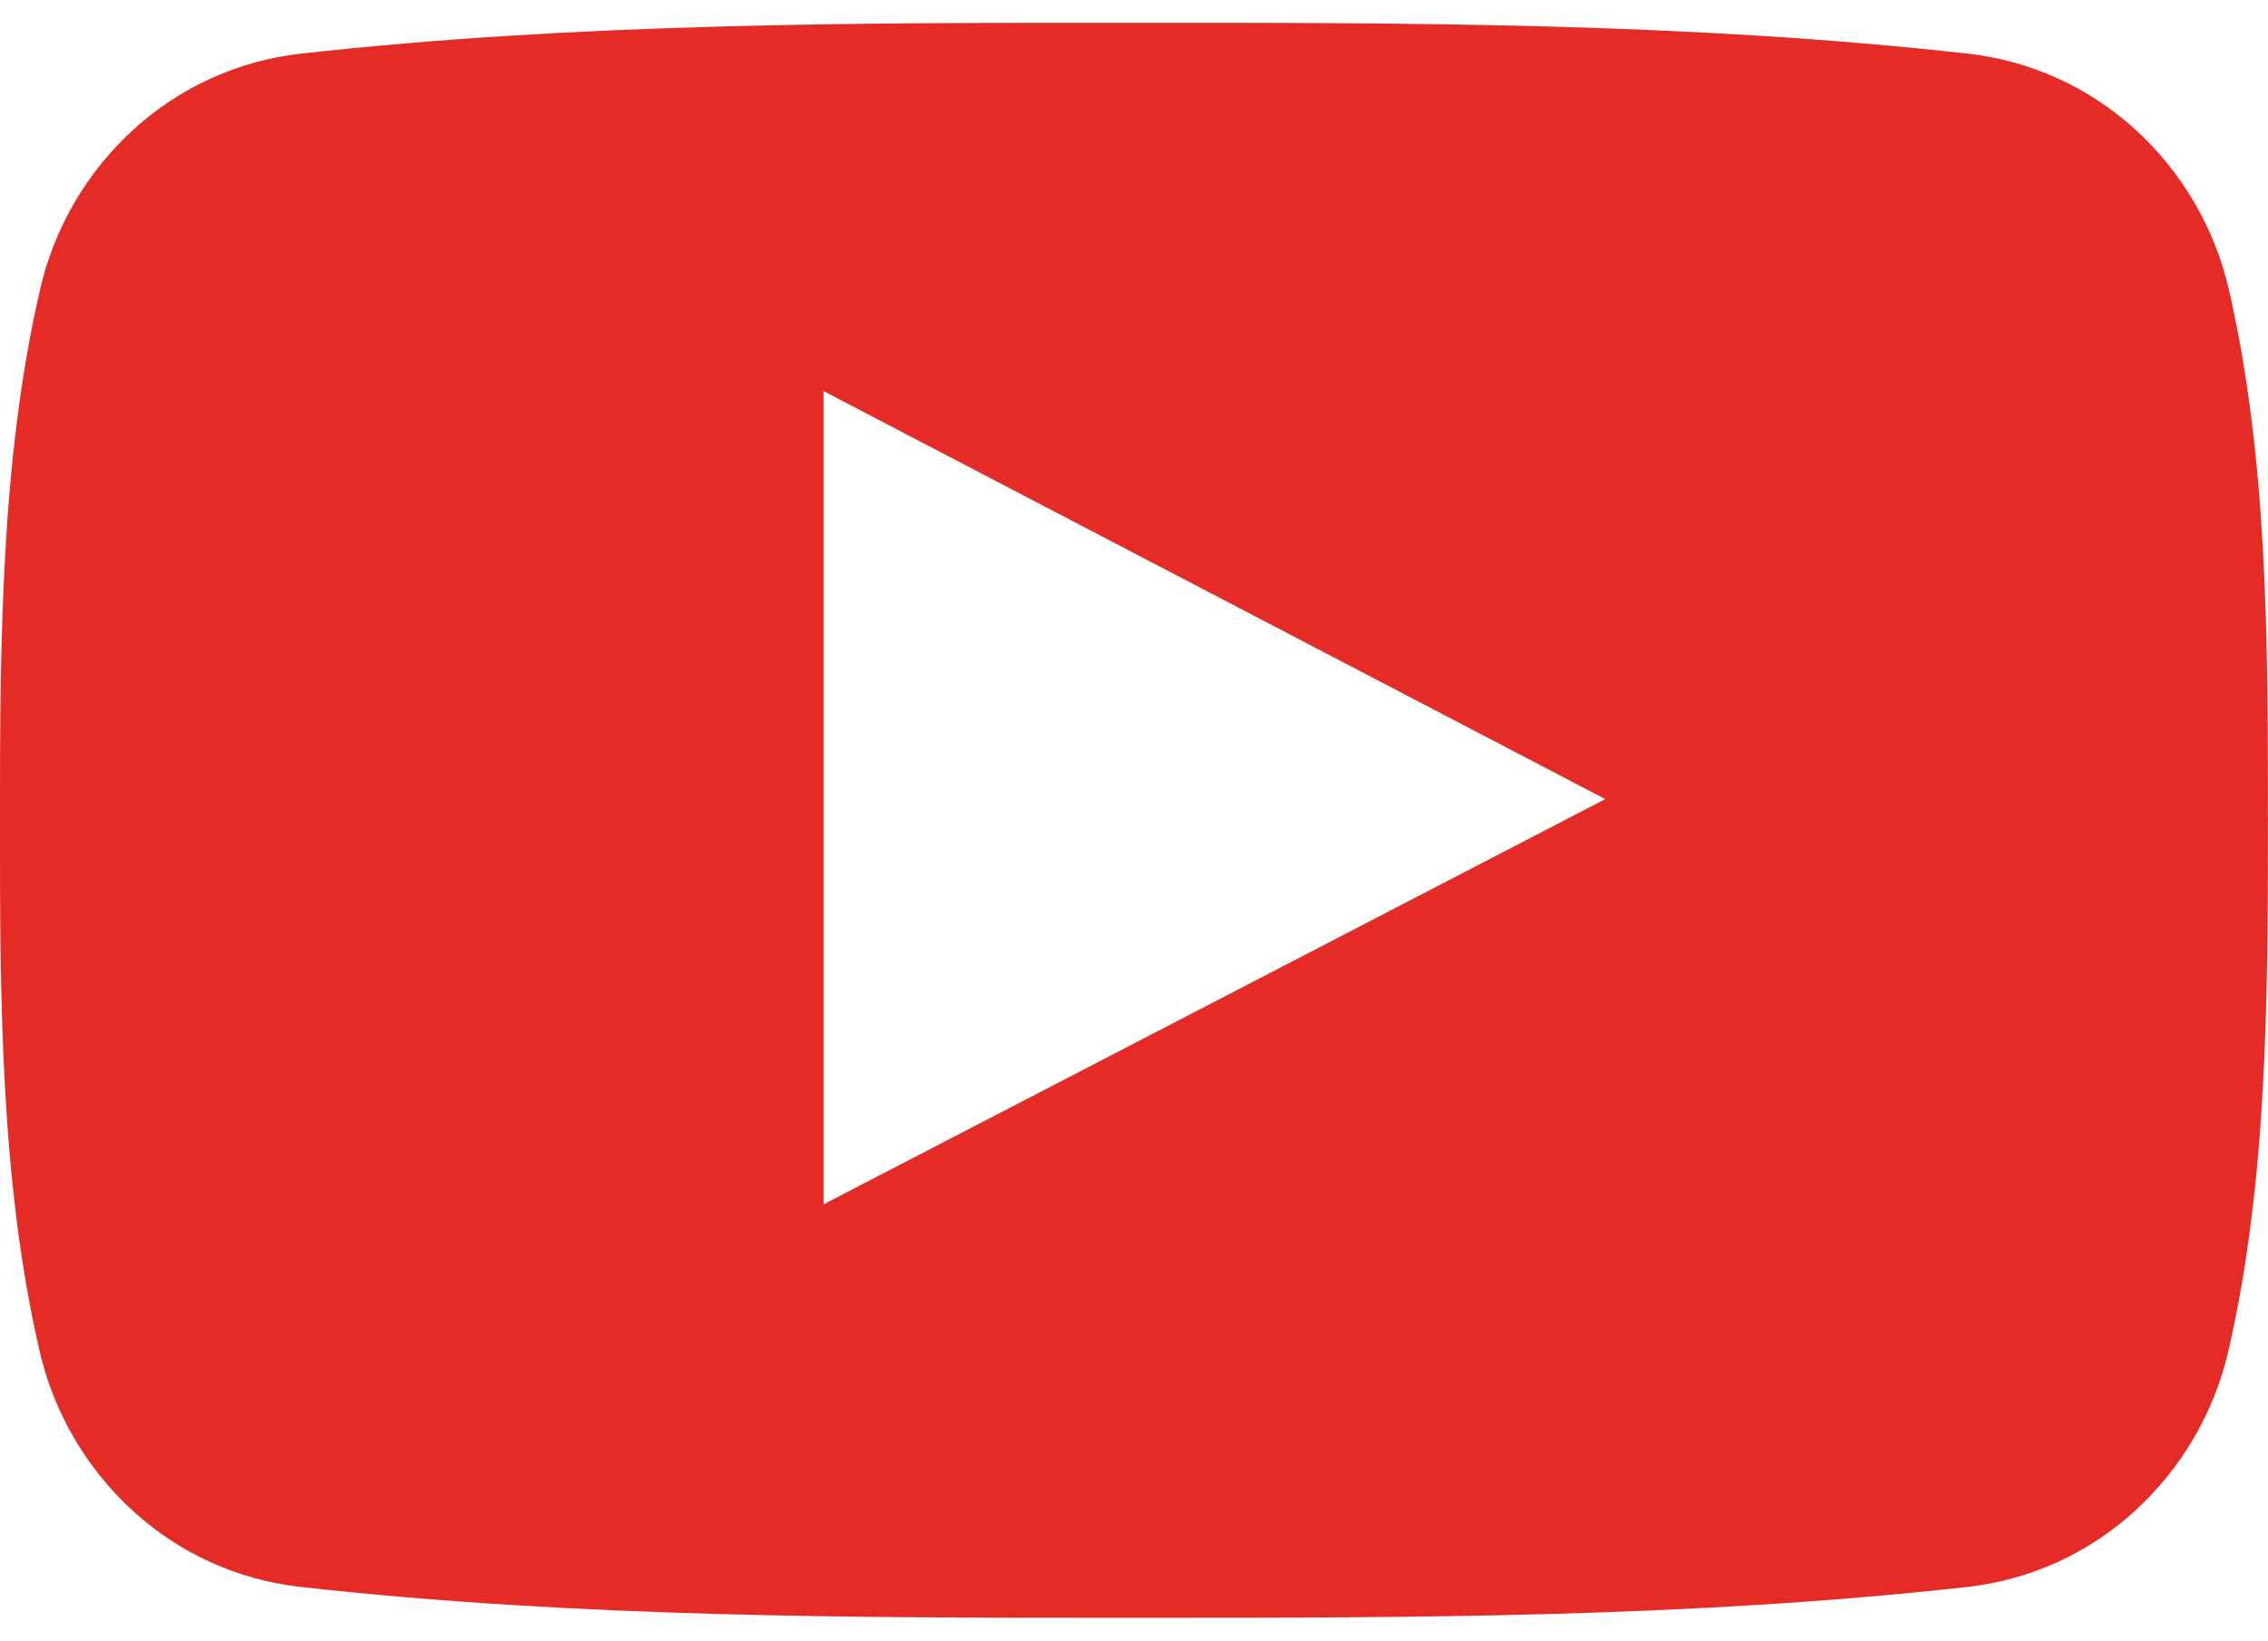
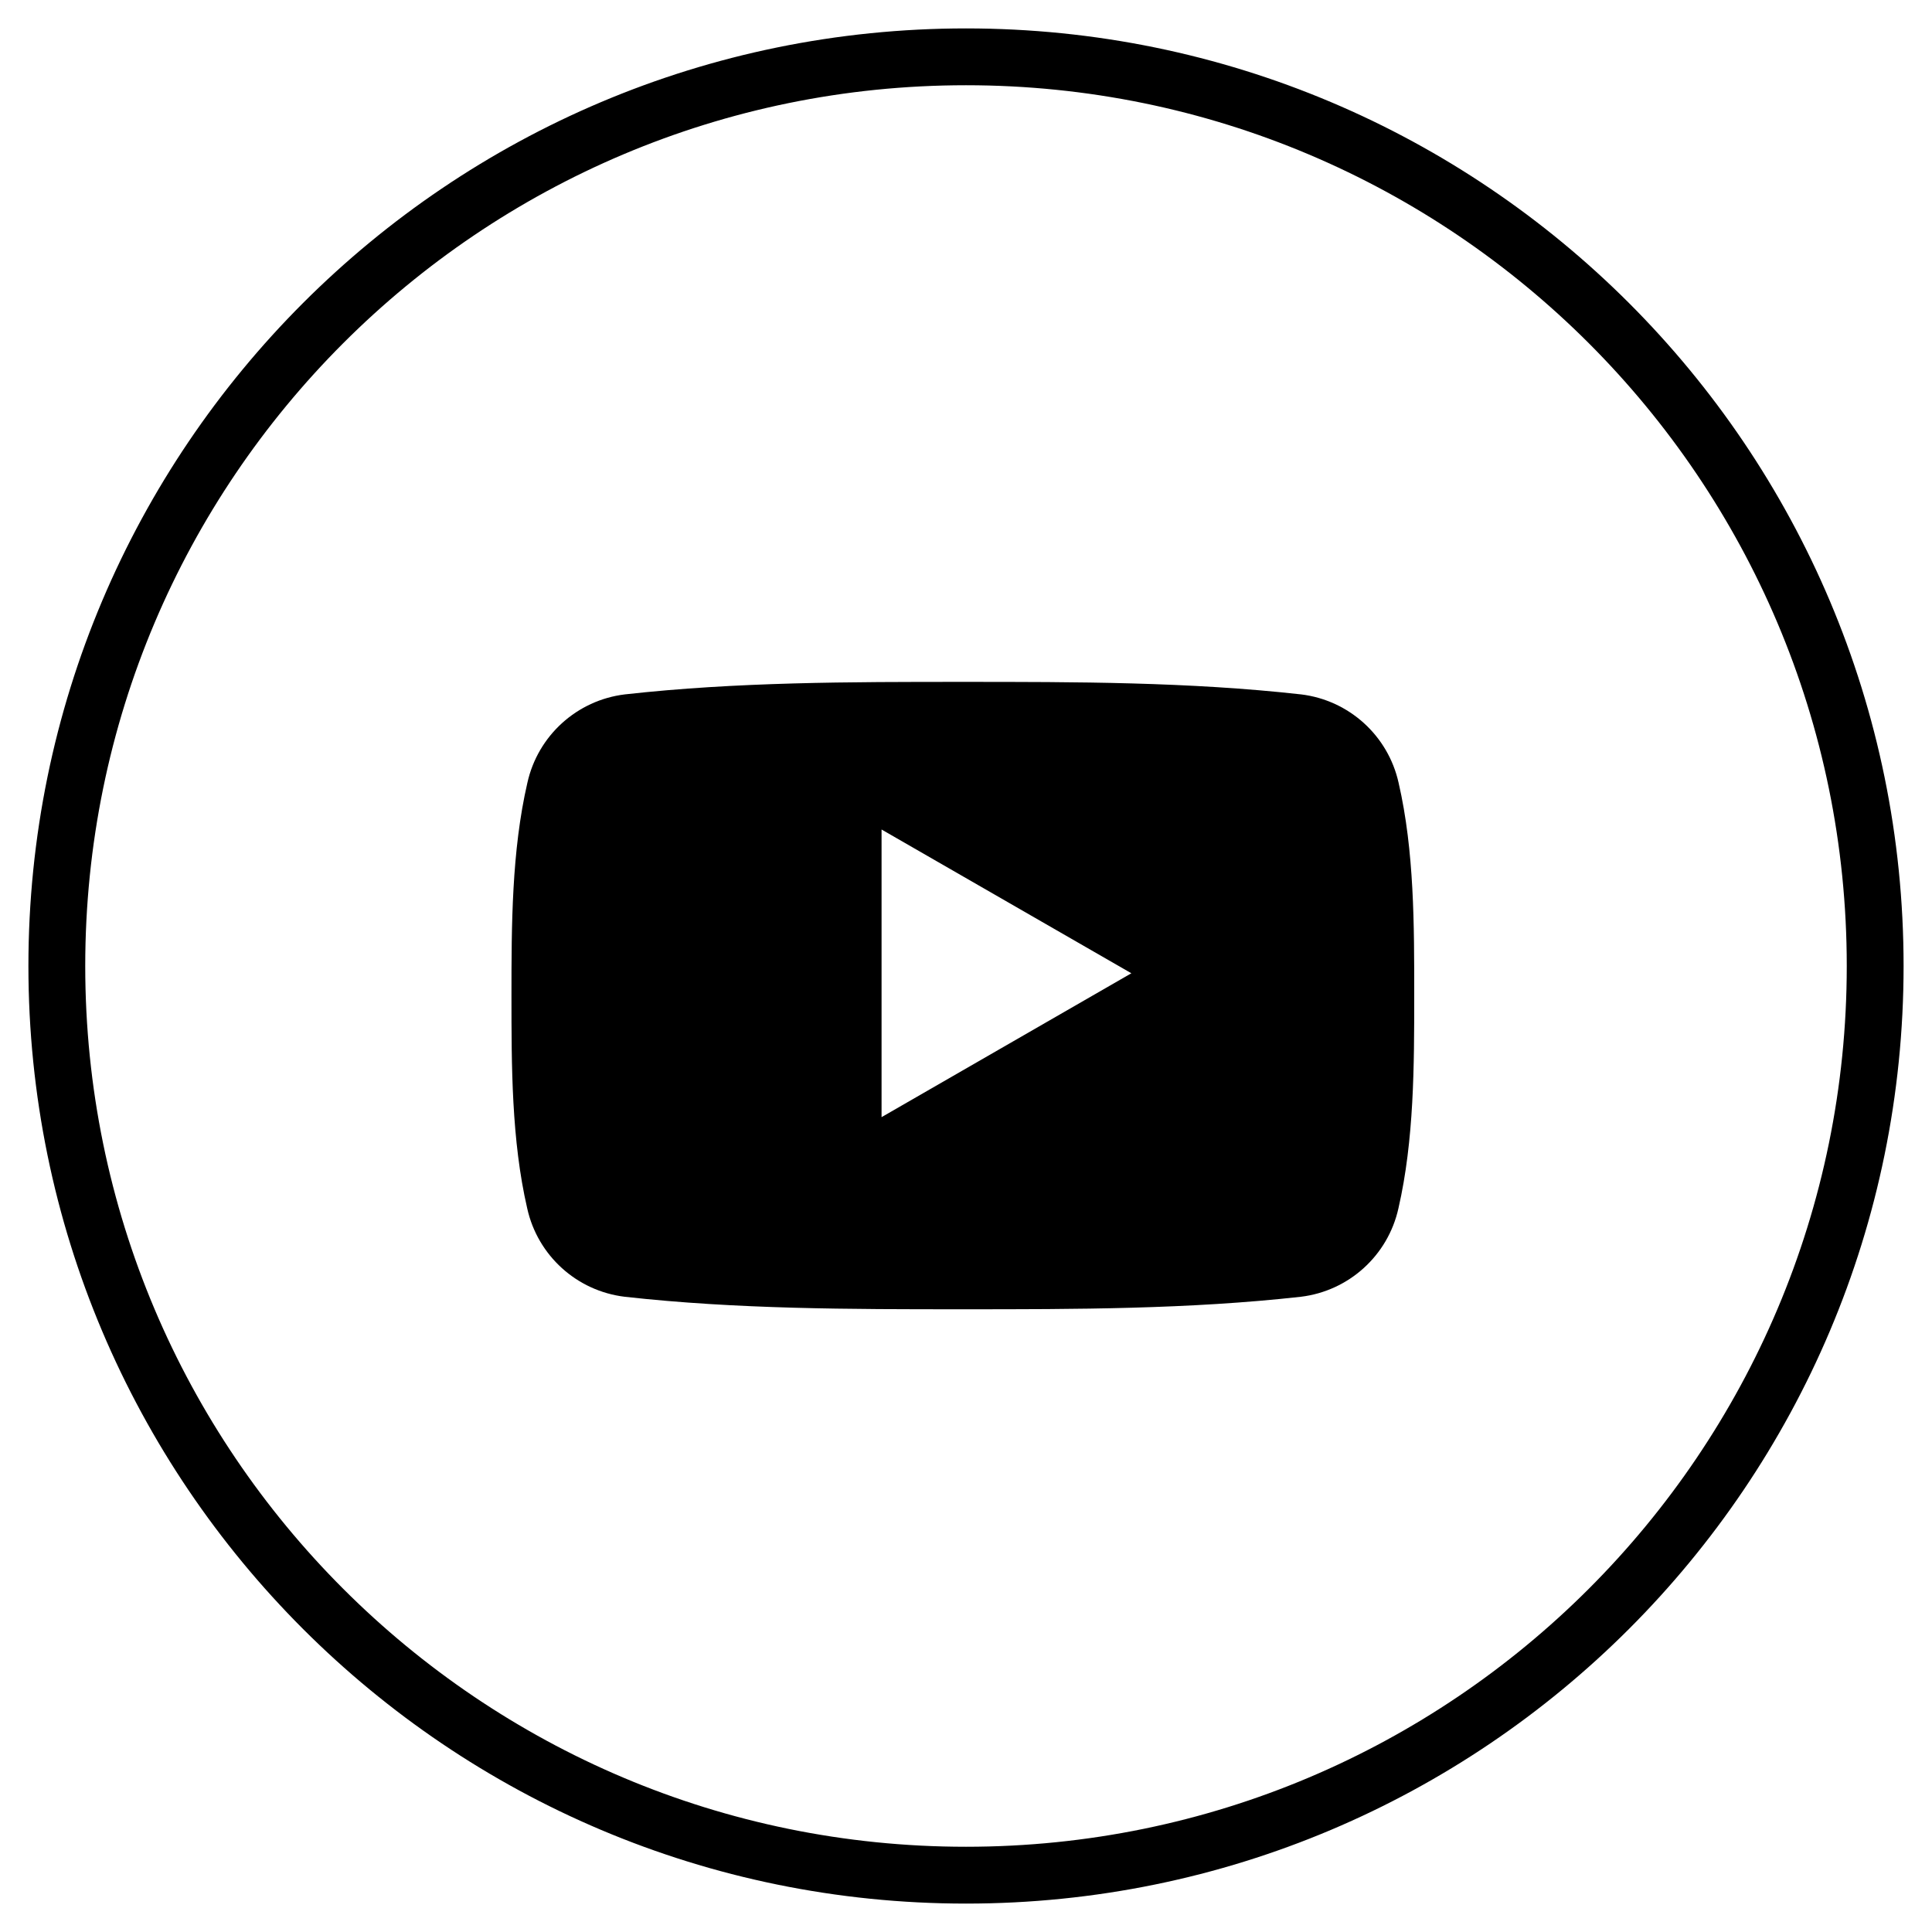
- <svg xmlns="http://www.w3.org/2000/svg" width="94" height="68">
-   <g fill="none" fill-rule="evenodd">
-     <path d="M88.501 5.37a12.32 12.32 0 0 0-6.932-3.145c-5.716-.64-11.483-.961-17.27-1.123-5.748-.16-11.522-.16-17.283-.157-5.76-.003-11.534-.003-17.284.157-5.787.162-11.556.484-17.275 1.123A12.306 12.306 0 0 0 5.53 5.371a12.861 12.861 0 0 0-3.875 6.658C.837 15.574.423 19.273.215 22.995c-.21 3.737-.216 7.427-.216 11.01 0 3.577 0 7.262.205 11.002.204 3.72.613 7.418 1.431 10.964a12.893 12.893 0 0 0 3.88 6.66 12.296 12.296 0 0 0 6.922 3.144c5.72.64 11.489.961 17.276 1.123 5.75.16 11.523.16 17.284.157 5.764.003 11.537.003 17.286-.157 5.787-.162 11.554-.484 17.273-1.123a12.302 12.302 0 0 0 6.922-3.143 12.923 12.923 0 0 0 3.886-6.661c.815-3.546 1.224-7.244 1.428-10.964.202-3.668.204-7.39.204-11.003H94v-.181h-.004c0-7.178 0-14.78-1.612-21.794a12.882 12.882 0 0 0-3.883-6.66z" fill="#E42B26" />
-     <path d="M64.835 32.235c-5.355-2.797-10.675-5.573-15.988-8.345a64613.26 64613.26 0 0 1-13.254-6.917l-1.46-.763v33.709l1.456-.755c4.888-2.532 9.755-5.054 14.621-7.577l14.621-7.582 1.702-.883-1.698-.887z" fill="#FFFFFE" />
-     <path d="M-17-30h128V98H-17z" />
+ <svg xmlns="http://www.w3.org/2000/svg" width="34" height="34">
+   <g transform="translate(1 1)" fill="none" fill-rule="evenodd">
+     <circle stroke="#000" cx="16" cy="16" r="16" />
+     <path d="M14.514 18.66v-5.062l4.396 2.53-4.396 2.532zm7.38-7.44C19.926 11 17.932 11 15.947 11c-1.985 0-3.98 0-5.95.22a2.005 2.005 0 0 0-1.716 1.556c-.277 1.2-.28 2.51-.28 3.745 0 1.235 0 2.544.277 3.744a2.003 2.003 0 0 0 1.717 1.556c1.97.22 3.963.22 5.949.22 1.985 0 3.979 0 5.948-.22a2.005 2.005 0 0 0 1.718-1.556c.276-1.2.278-2.51.278-3.744 0-1.236.002-2.545-.275-3.745a2.006 2.006 0 0 0-1.717-1.556z" fill="#000" />
  </g>
</svg>
